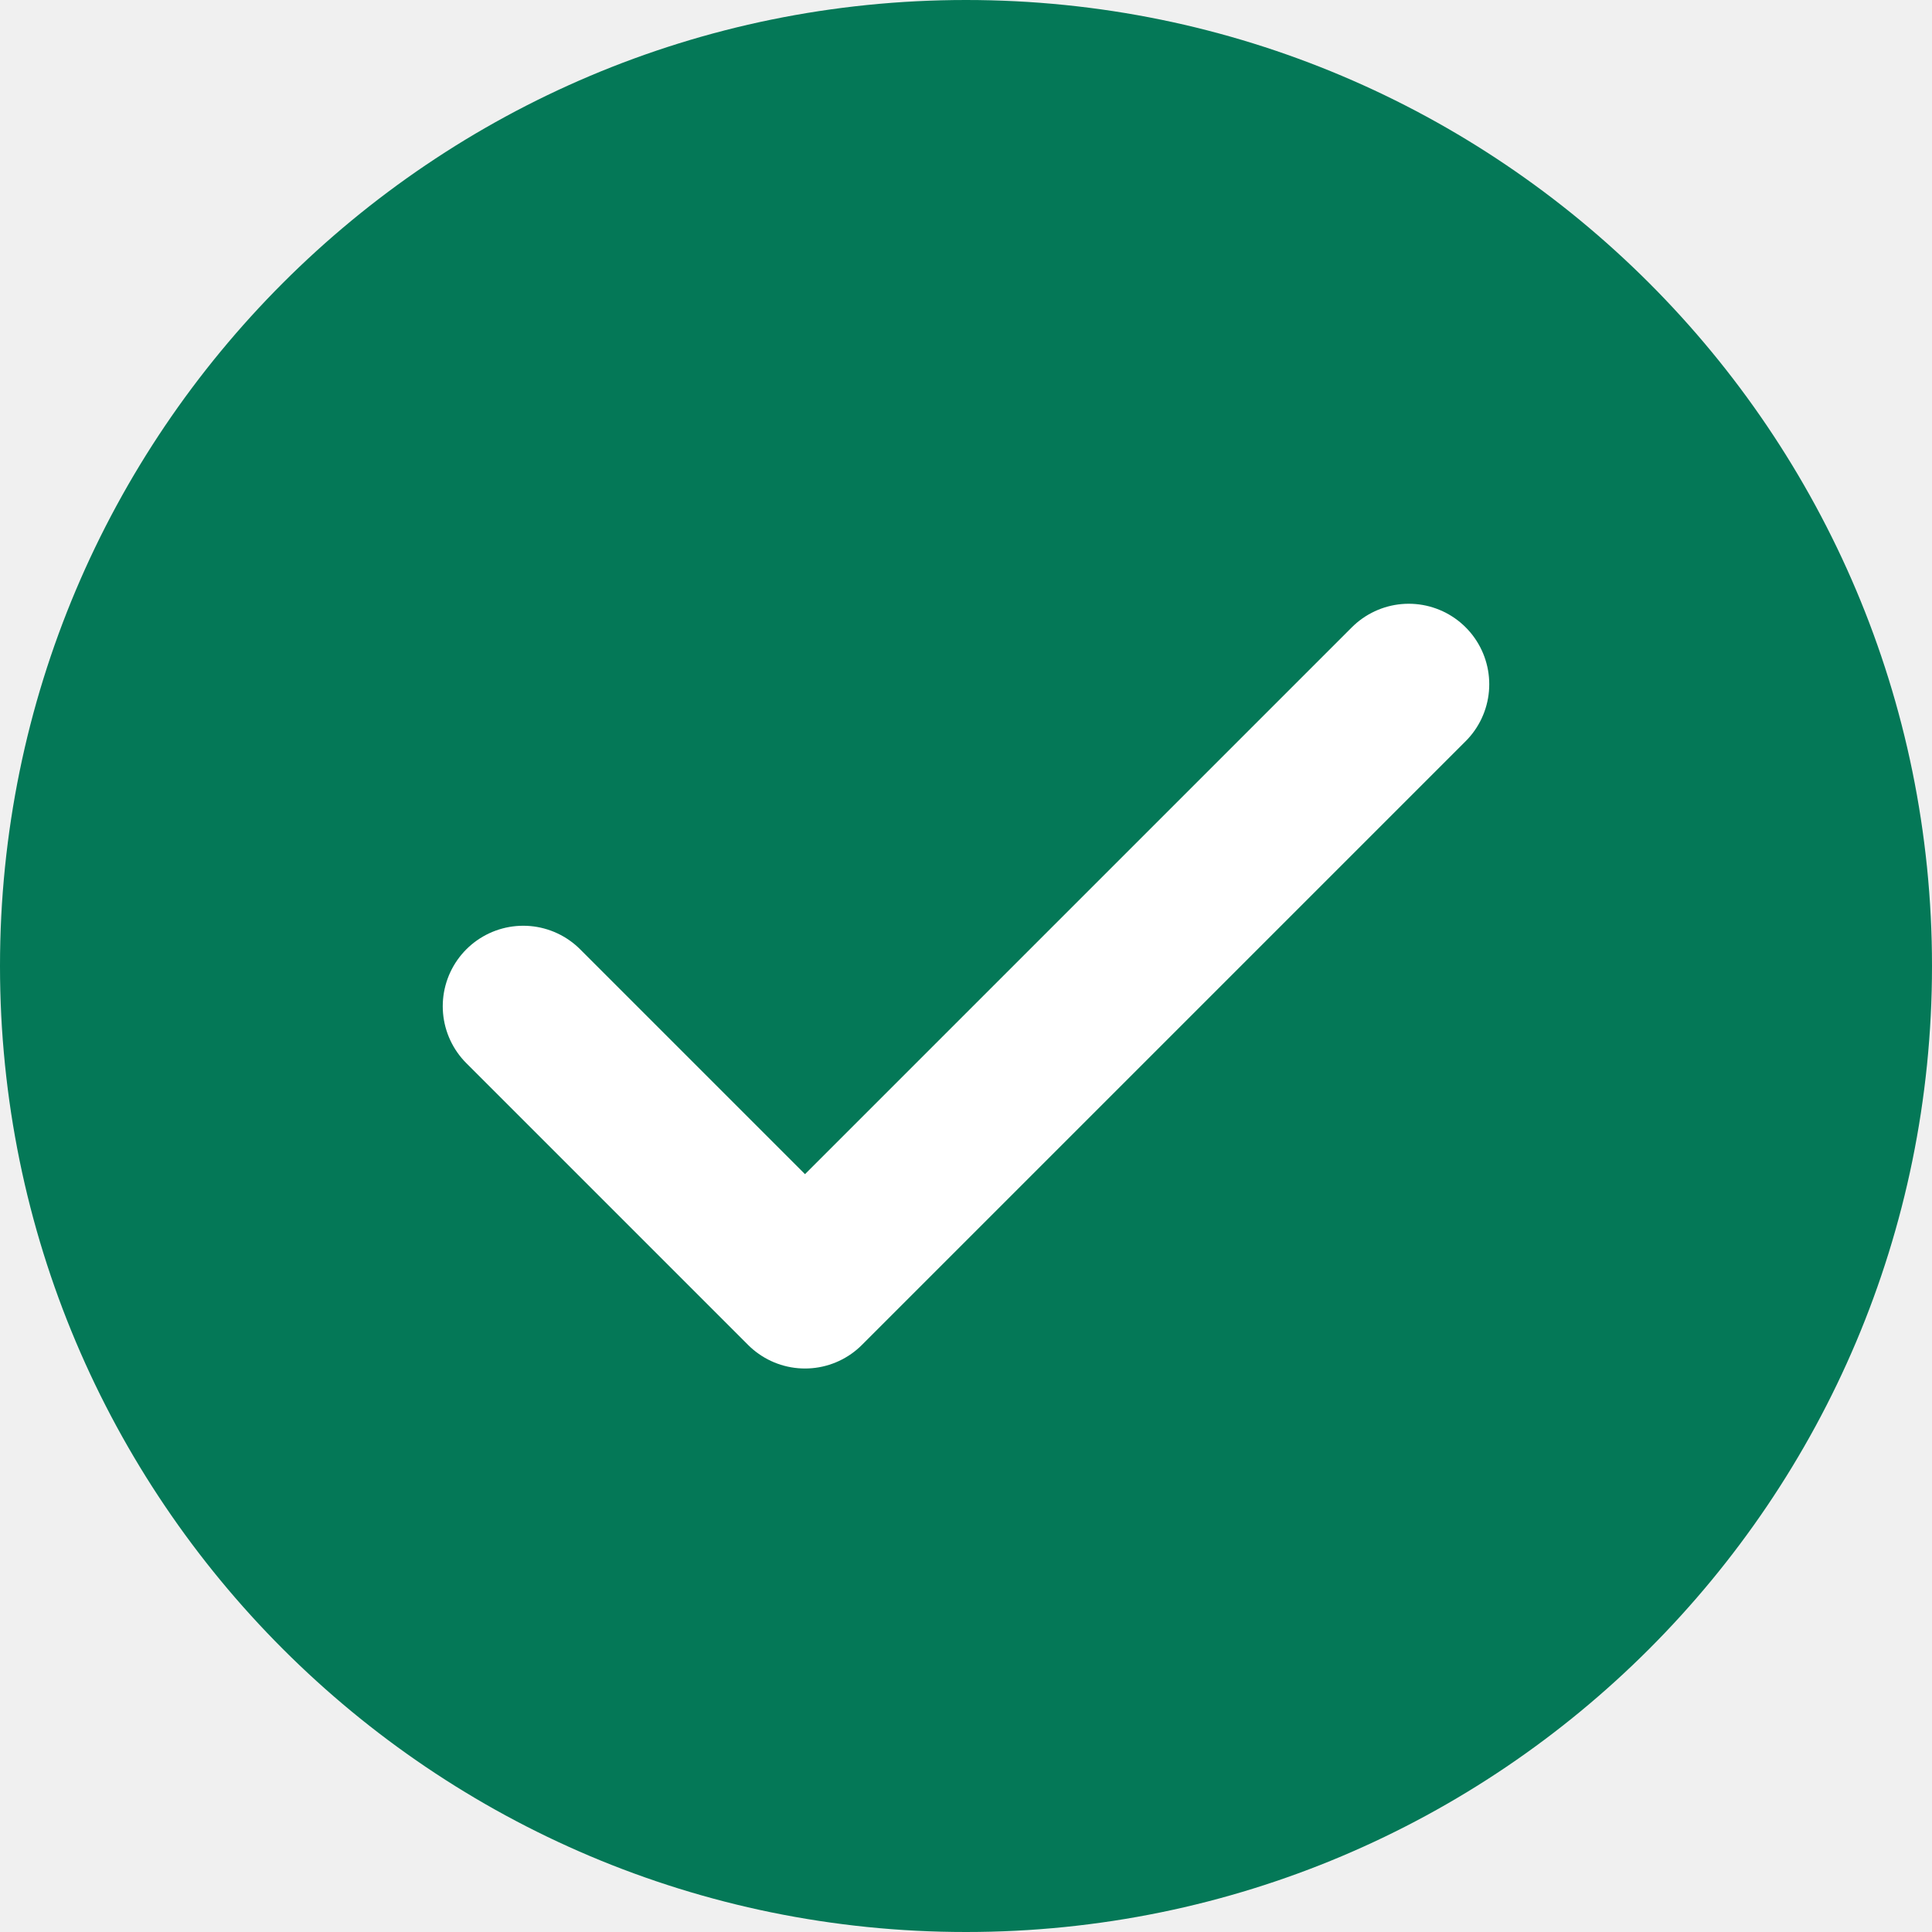
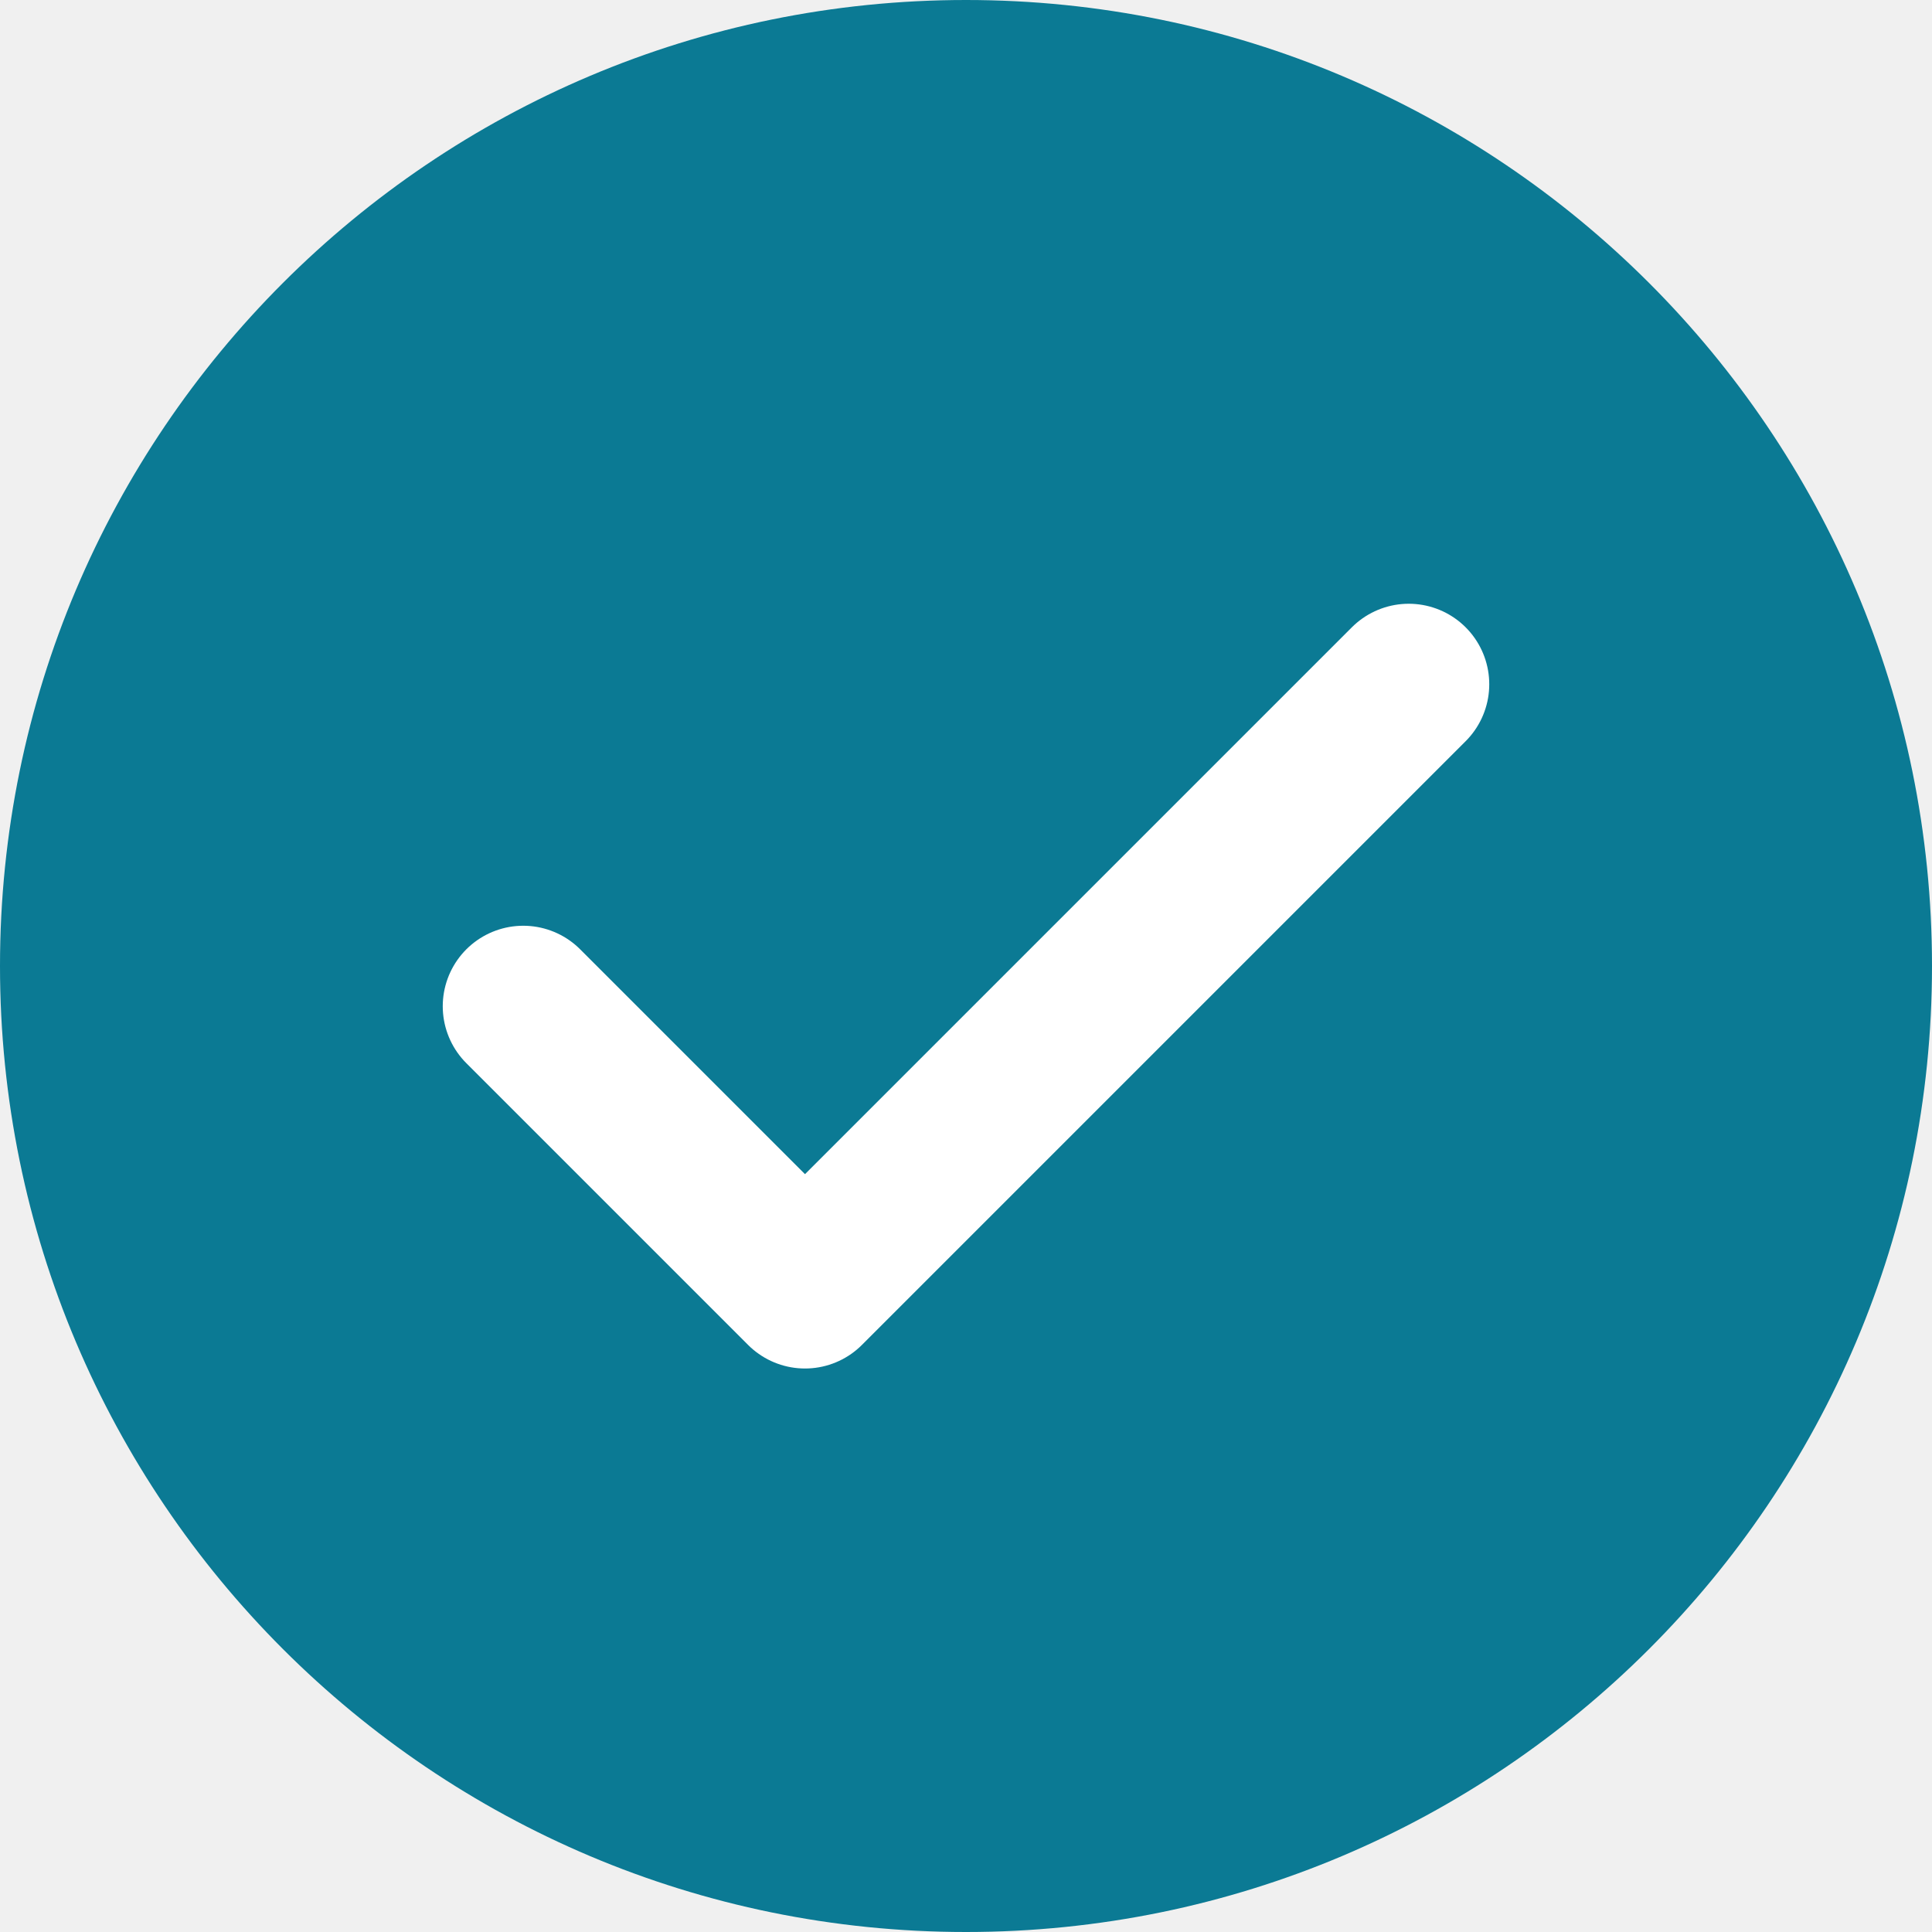
<svg xmlns="http://www.w3.org/2000/svg" width="24" height="24" viewBox="0 0 24 24" fill="none">
-   <circle cx="12" cy="12" r="12" fill="#047857" />
+   <circle cx="12" cy="12" r="12" fill="#0B7A94" />
  <path d="M6.5 12.5L10 16L17.5 8.5" stroke="white" stroke-width="2" stroke-linecap="round" stroke-linejoin="round" />
</svg>
